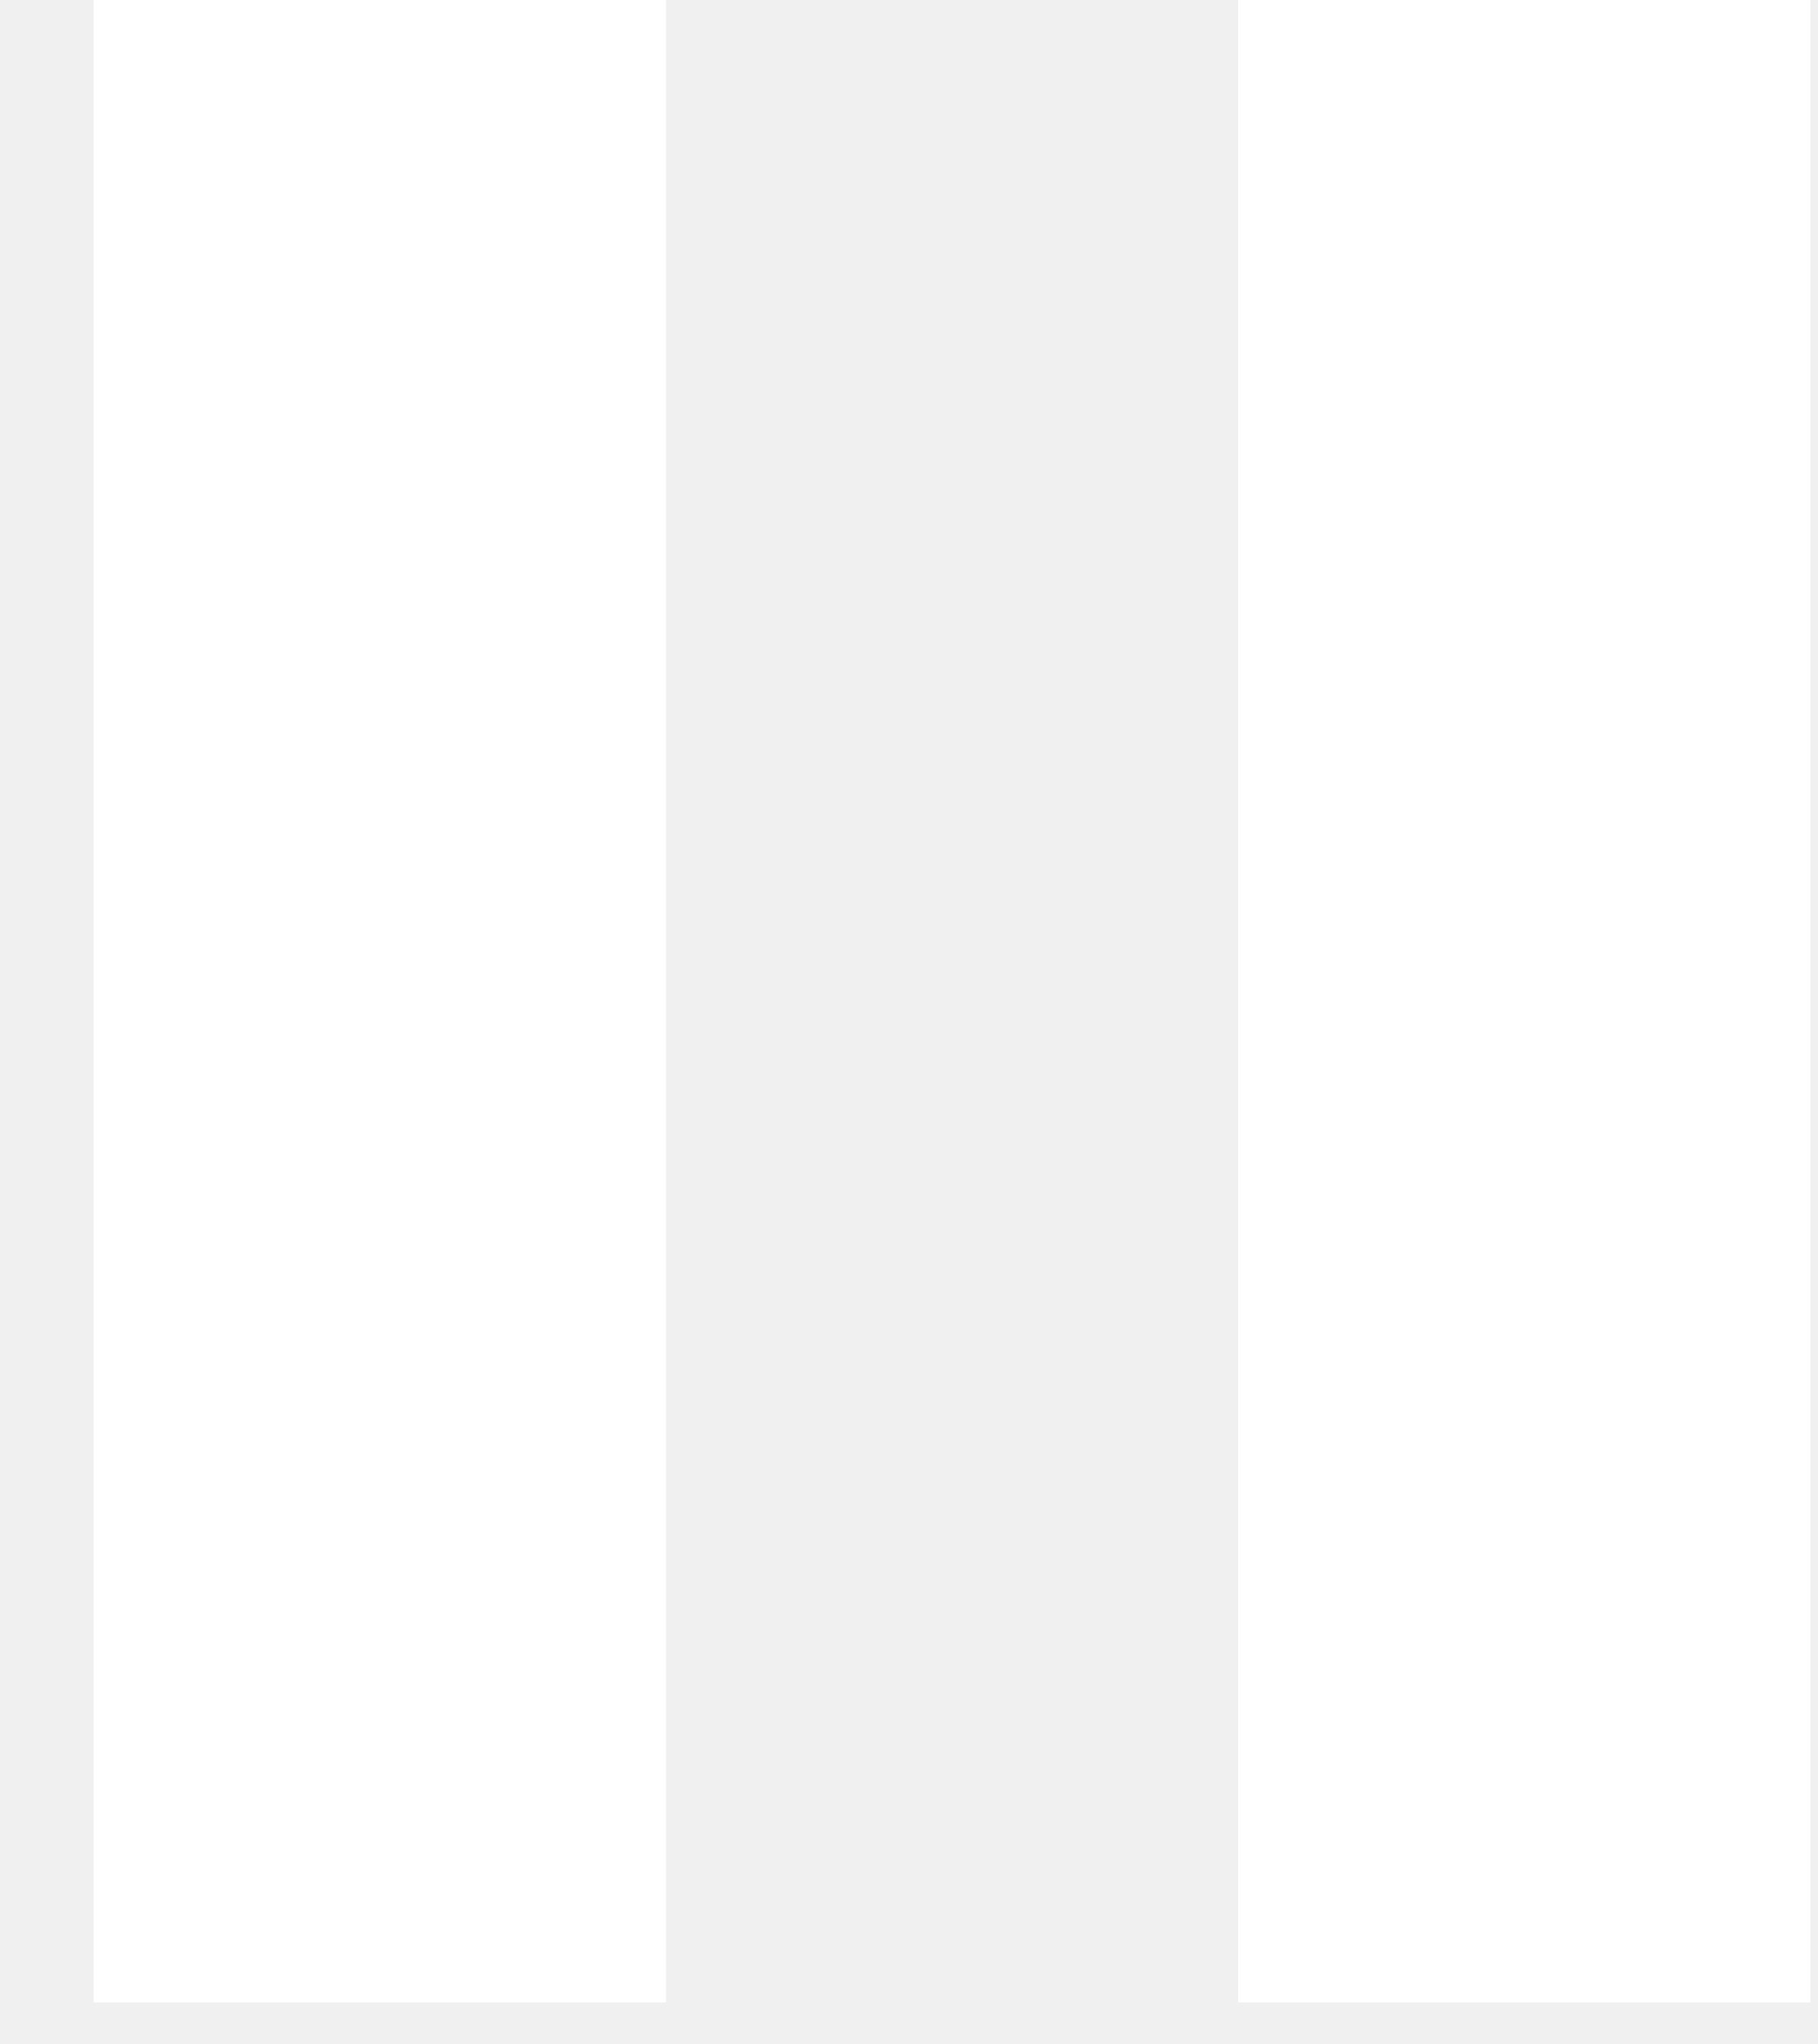
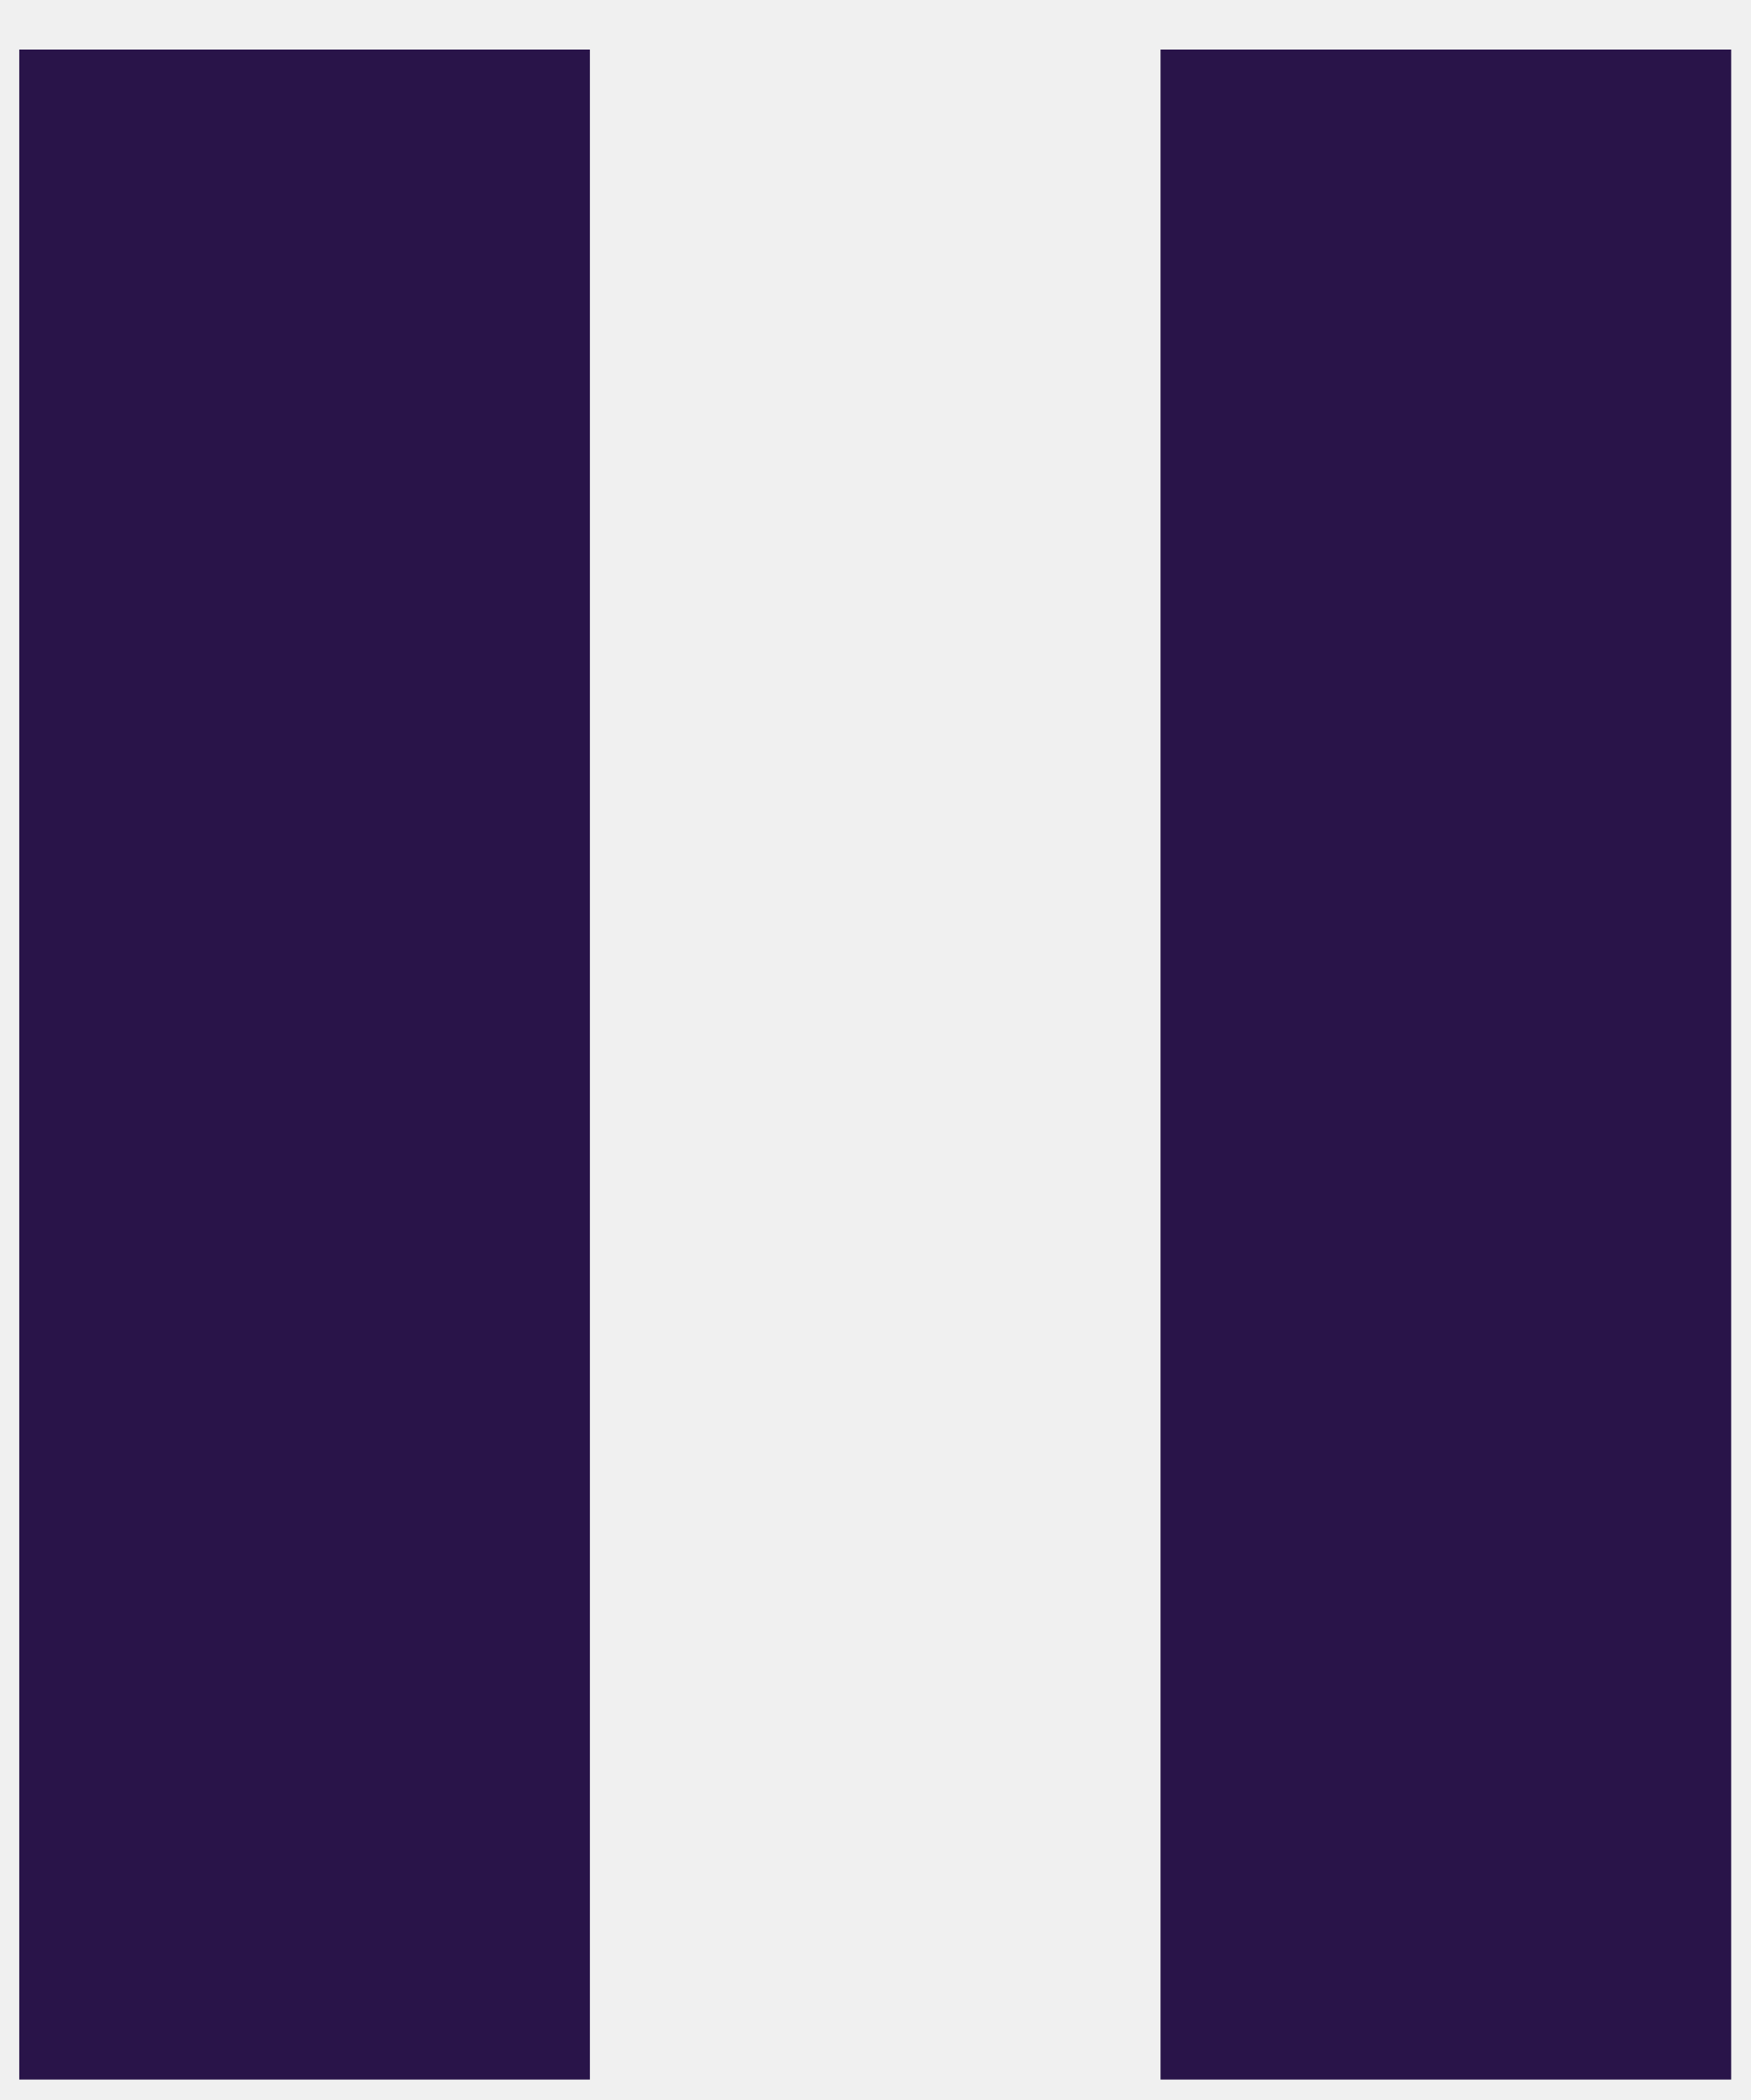
- <svg xmlns="http://www.w3.org/2000/svg" width="16" height="18" viewBox="0 0 16 18" fill="none">
-   <path d="M0.824 17.634H5.863V0H0.824V17.634ZM10.901 0V17.634H15.939V0H10.901Z" fill="white" />
+ <svg xmlns="http://www.w3.org/2000/svg" width="25" height="30" viewBox="0 0 25 30" fill="none">
+   <path d="M0.275 29.708H8.425V0.708H0.275V29.708ZM16.575 0.708V29.708H24.725V0.708H16.575Z" fill="#291449" />
</svg>
